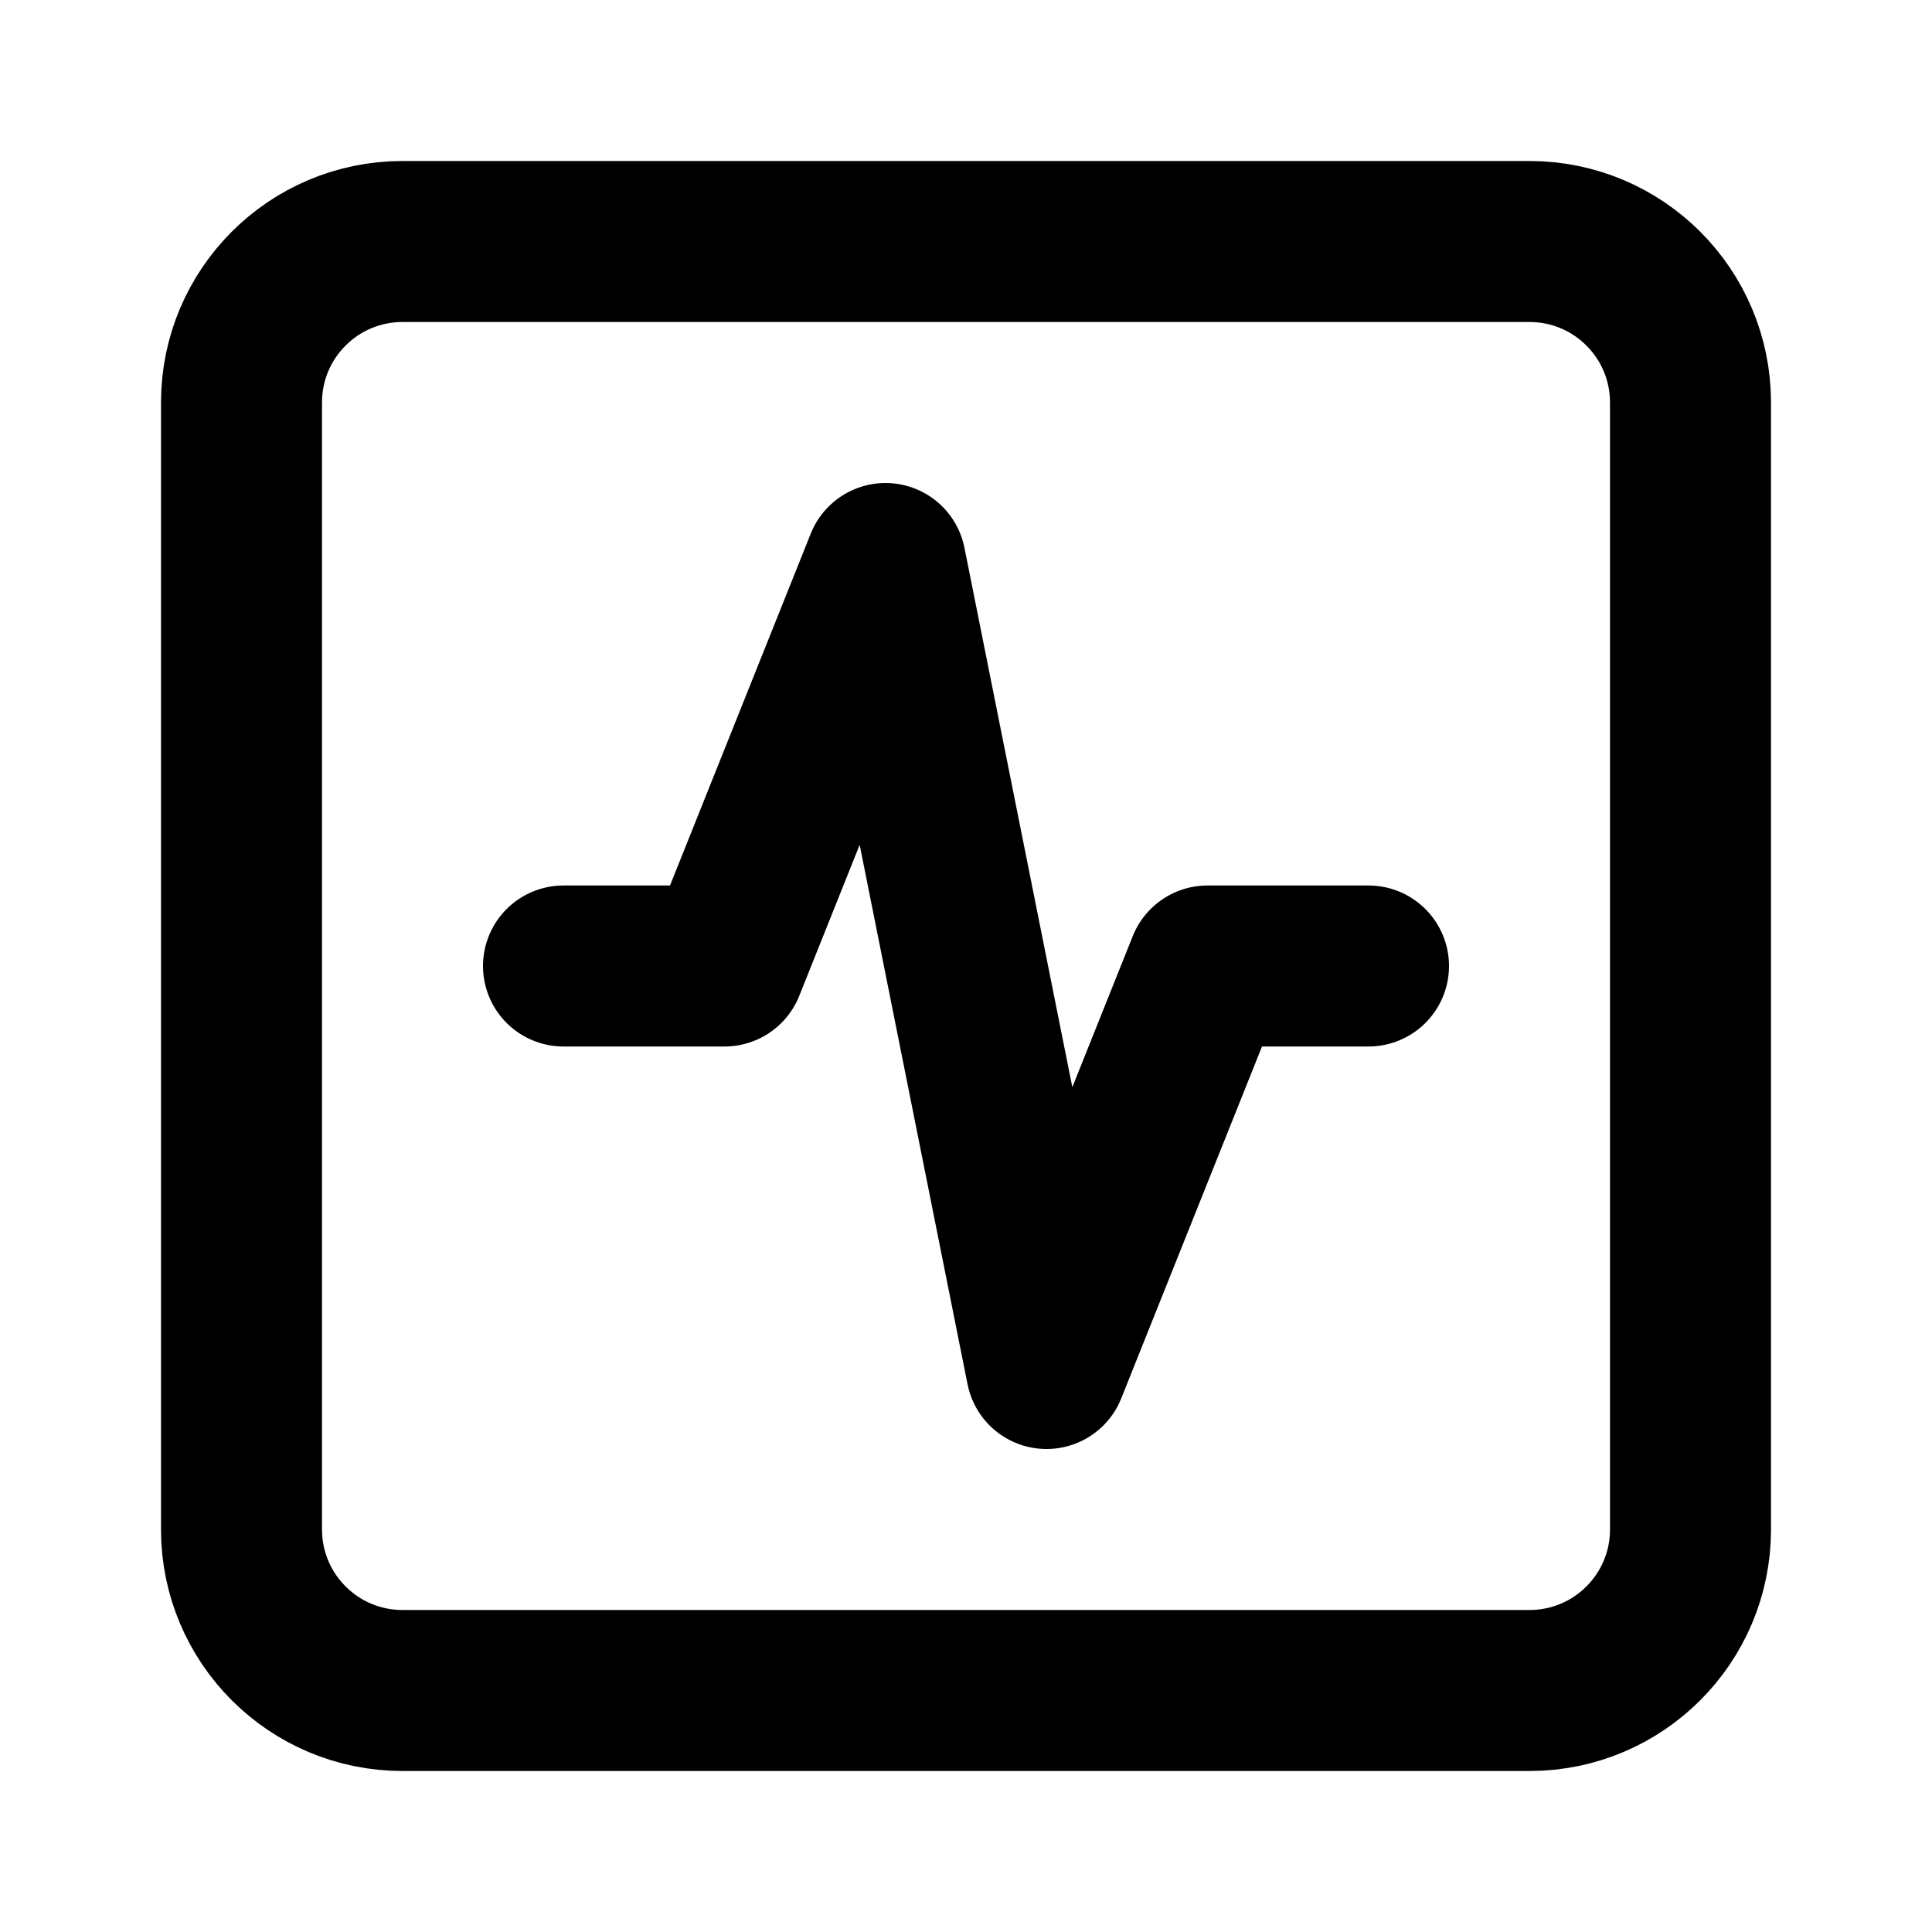
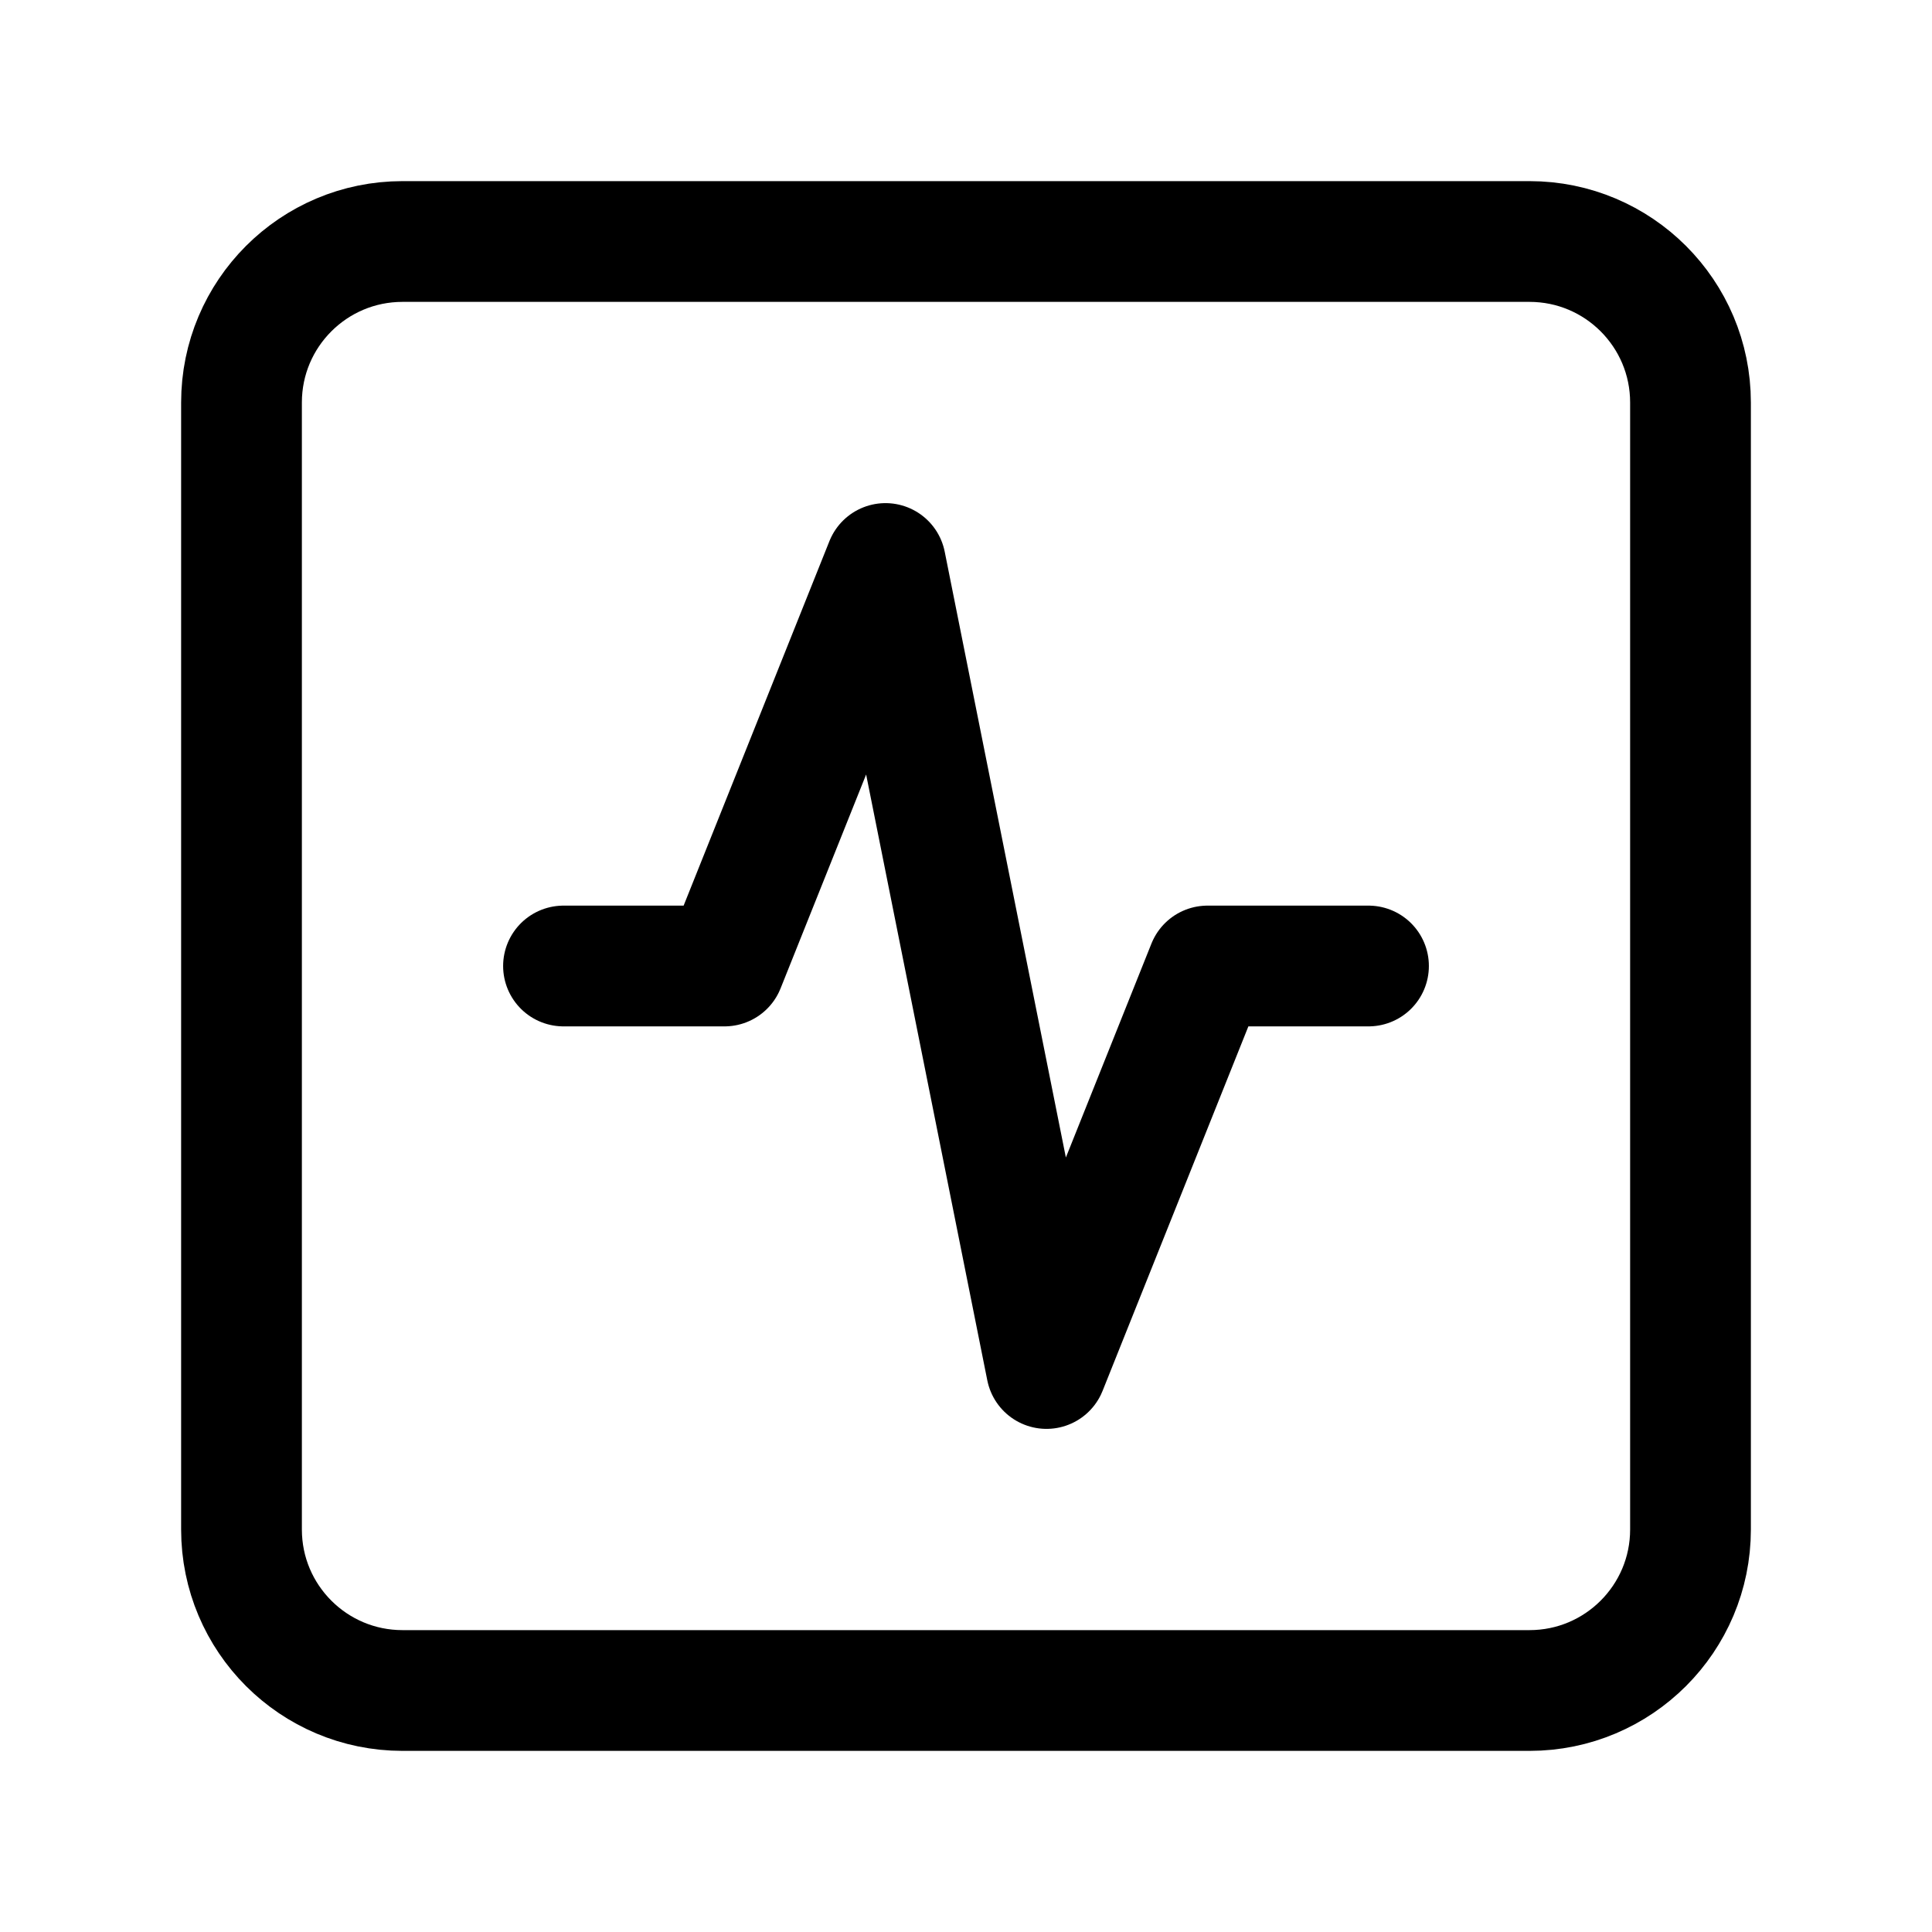
- <svg xmlns="http://www.w3.org/2000/svg" width="24" height="24" viewBox="0 0 24 24" fill="none" stroke="currentColor" stroke-width="2" stroke-linecap="round" stroke-linejoin="round" class="lucide lucide-square-activity-icon lucide-square-activity">
+ <svg xmlns="http://www.w3.org/2000/svg" width="24" height="24" viewBox="0 0 24 24" fill="none" stroke="currentColor" stroke-width="1.5" stroke-linecap="round" stroke-linejoin="round" class="lucide lucide-square-activity-icon lucide-square-activity">
  <rect width="18" height="18" x="3" y="3" rx="2" />
  <path d="M17 12h-2l-2 5-2-10-2 5H7" />
</svg>
